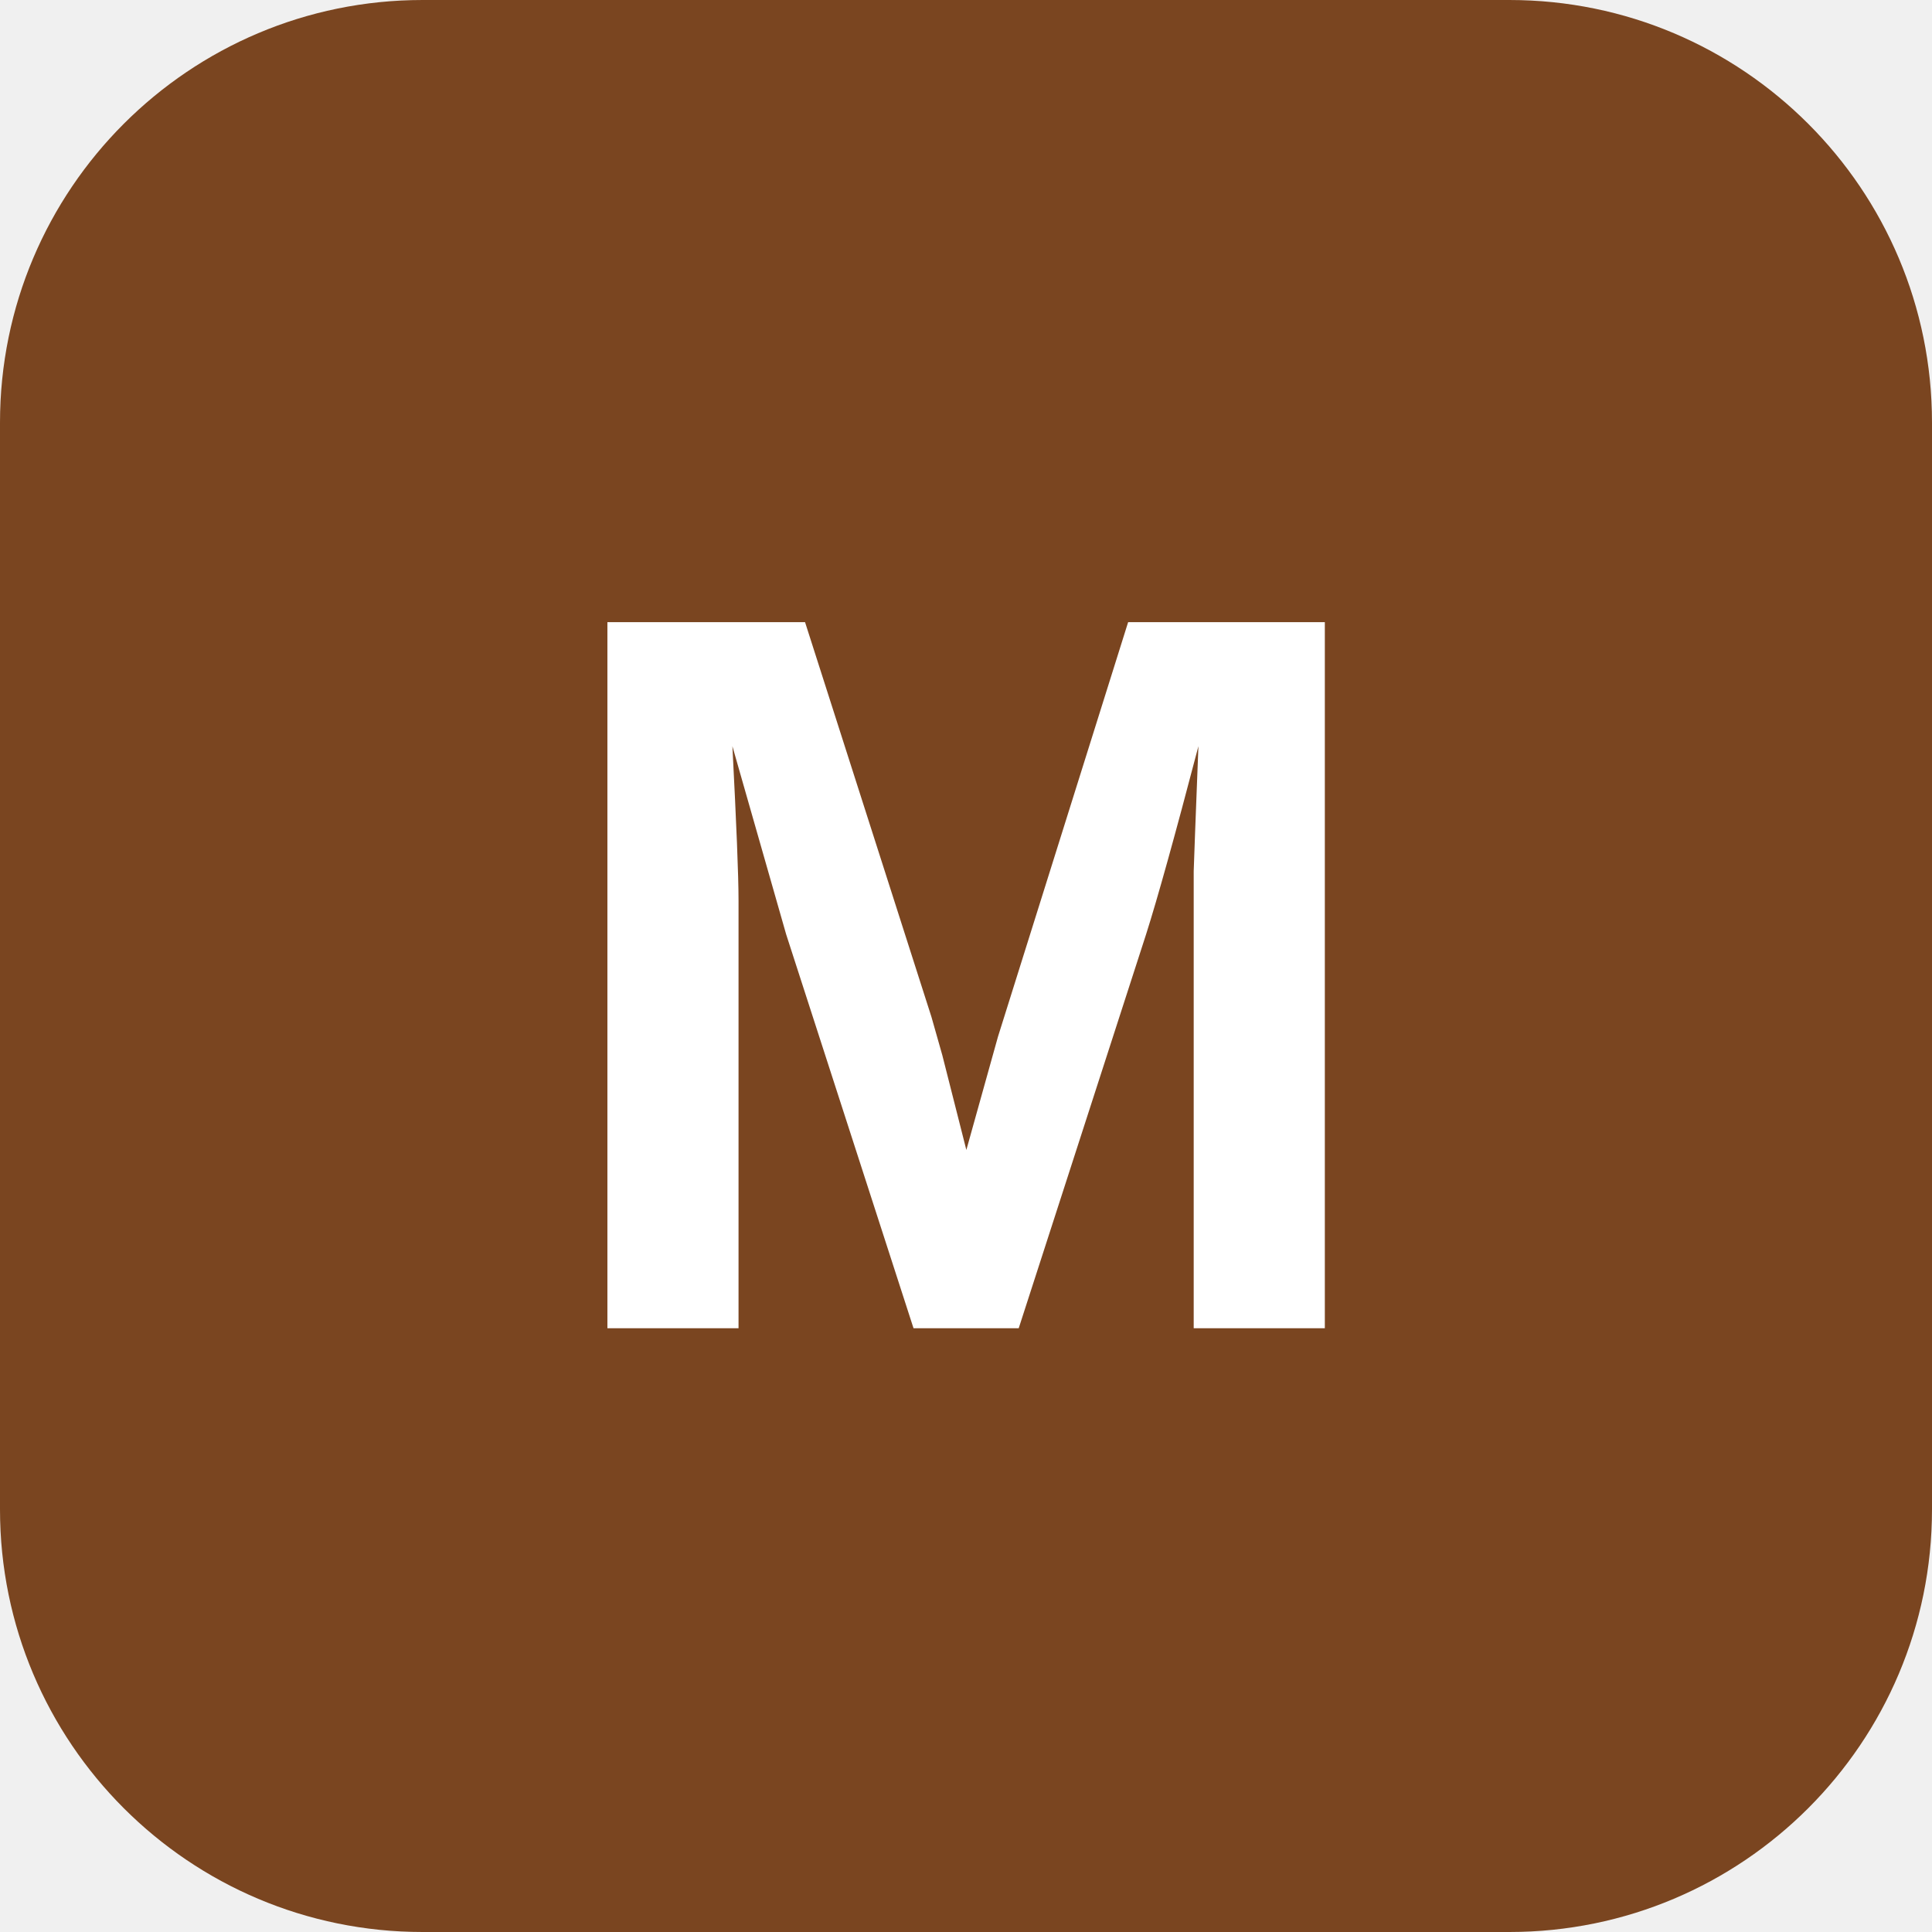
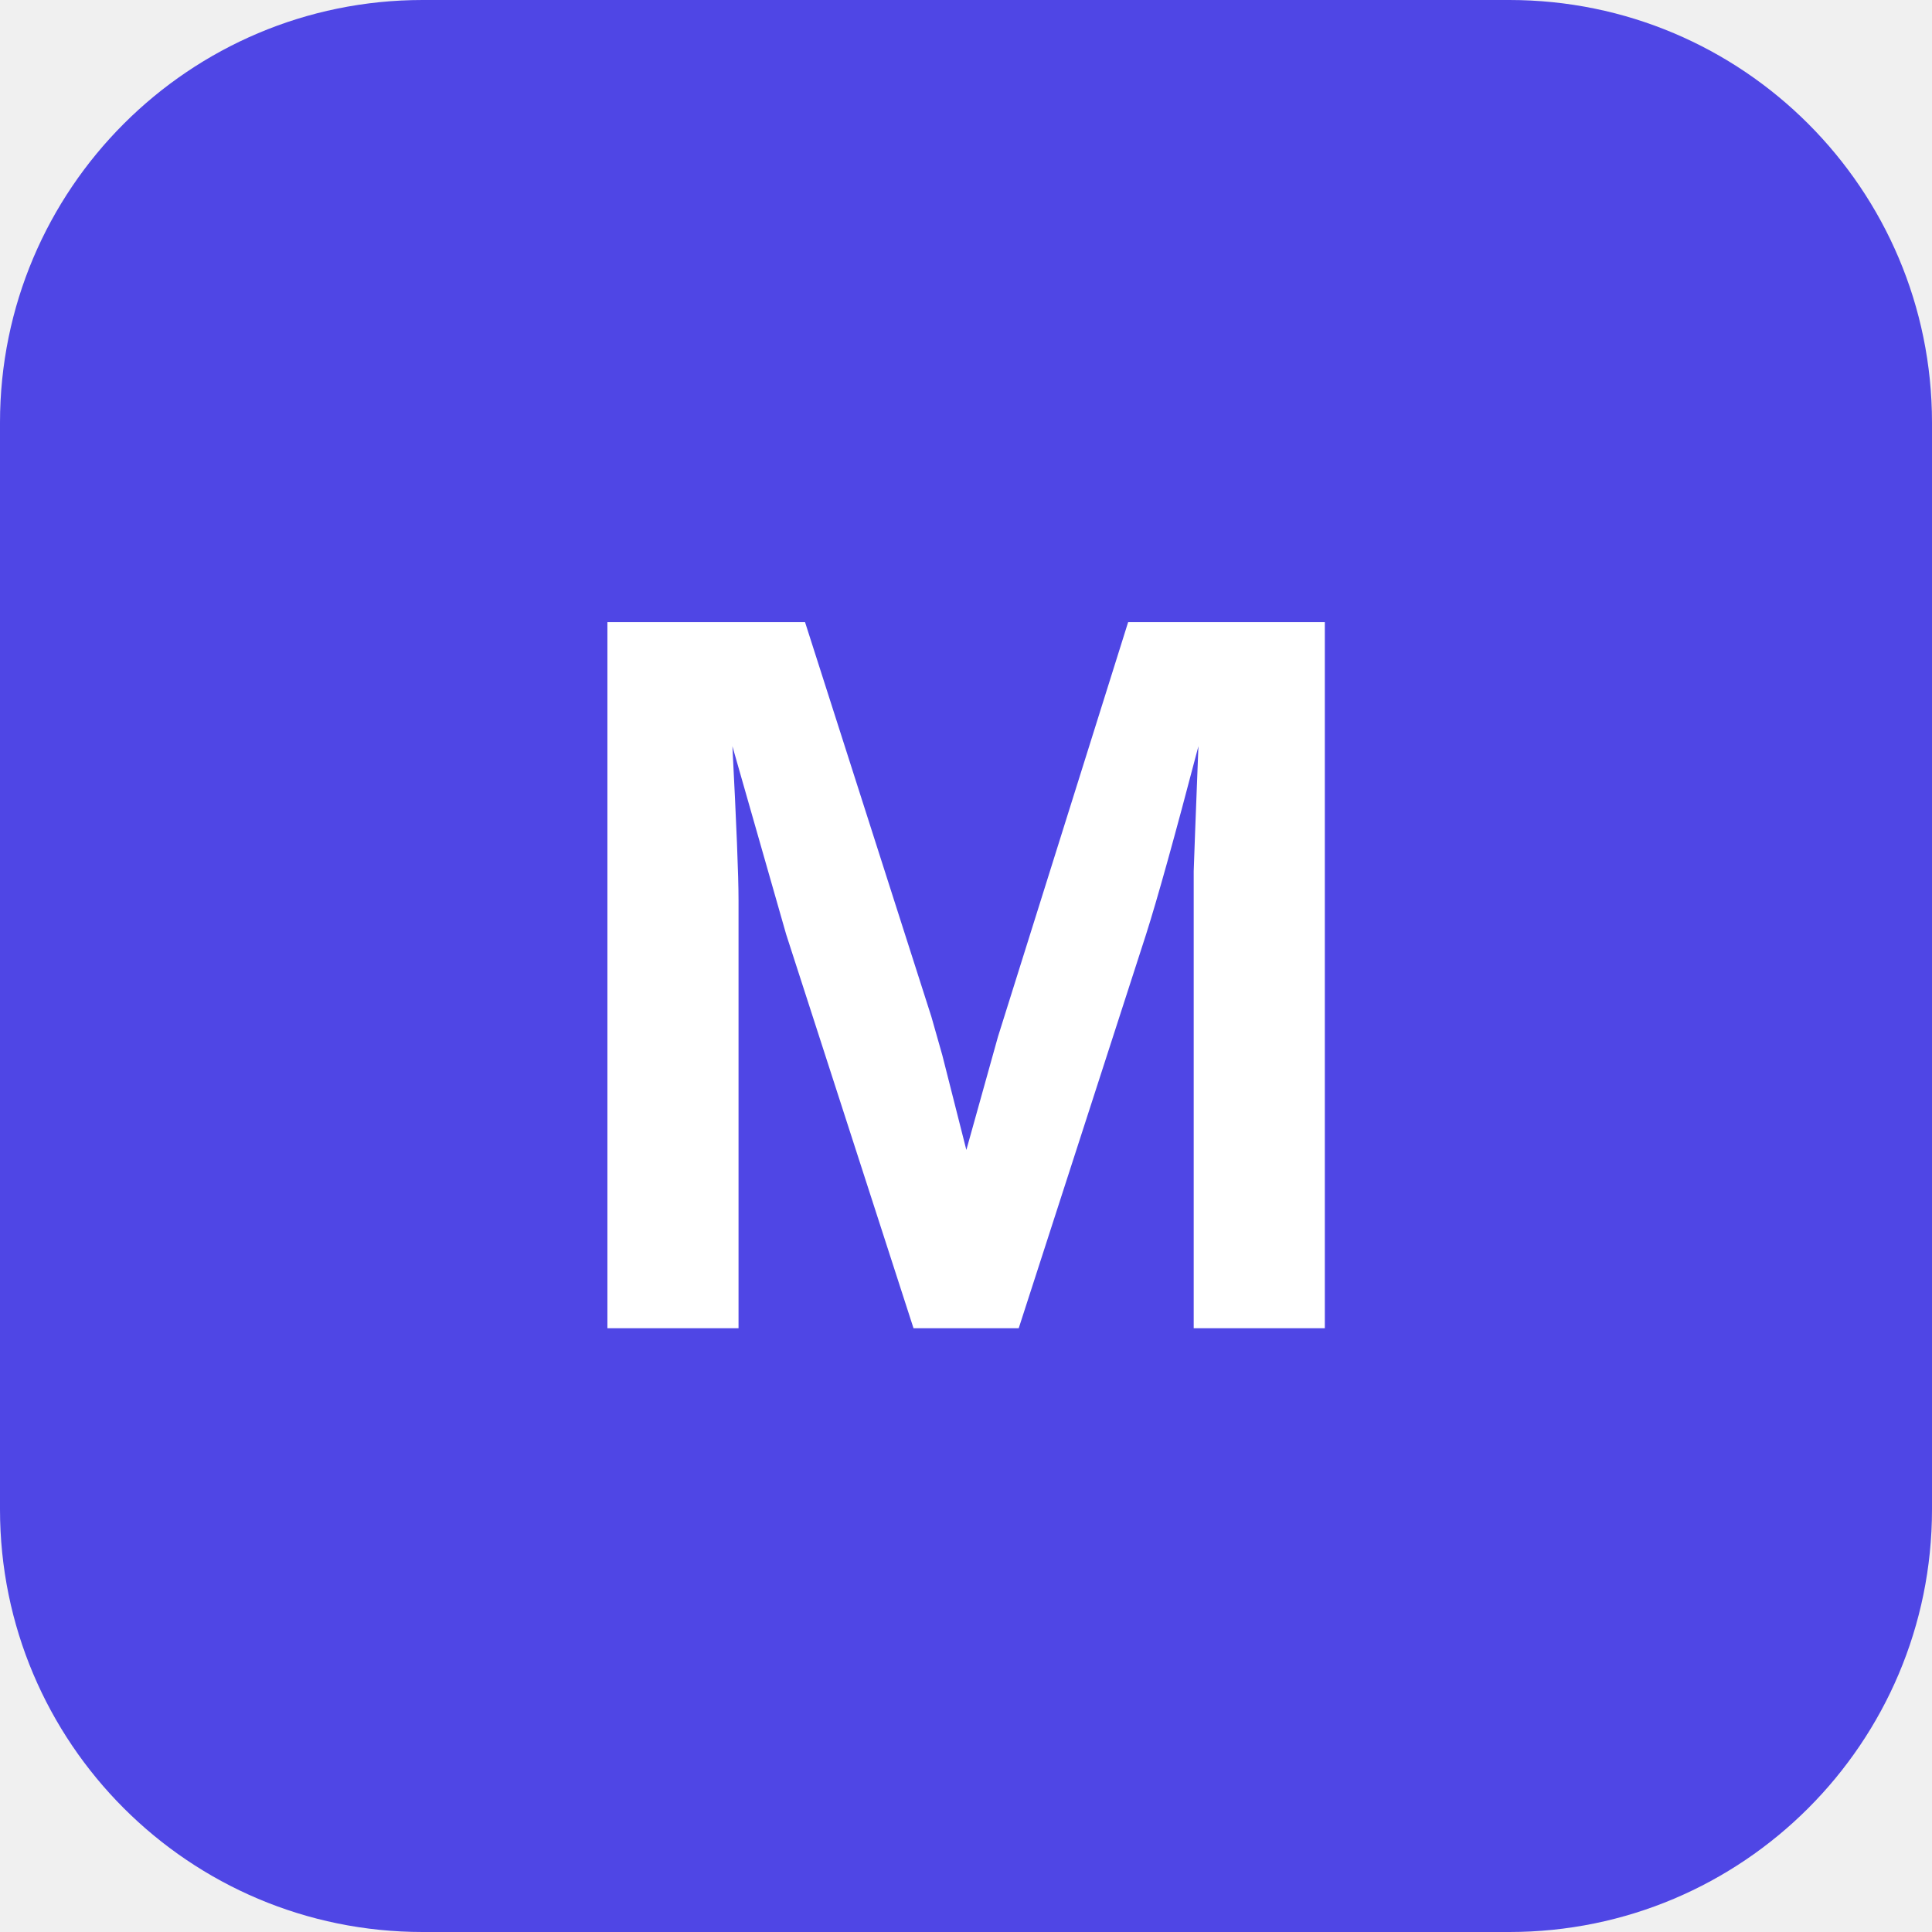
<svg xmlns="http://www.w3.org/2000/svg" viewBox="0 0 64 64">
-   <rect width="64" height="64" rx="14" fill="#7a4520" />
+   <rect width="64" height="64" rx="14" fill="#4f46e5" />
  <text x="32" y="44" font-family="Arial,Helvetica,sans-serif" font-size="34" font-weight="700" text-anchor="middle" fill="#fff">M</text>
</svg>
